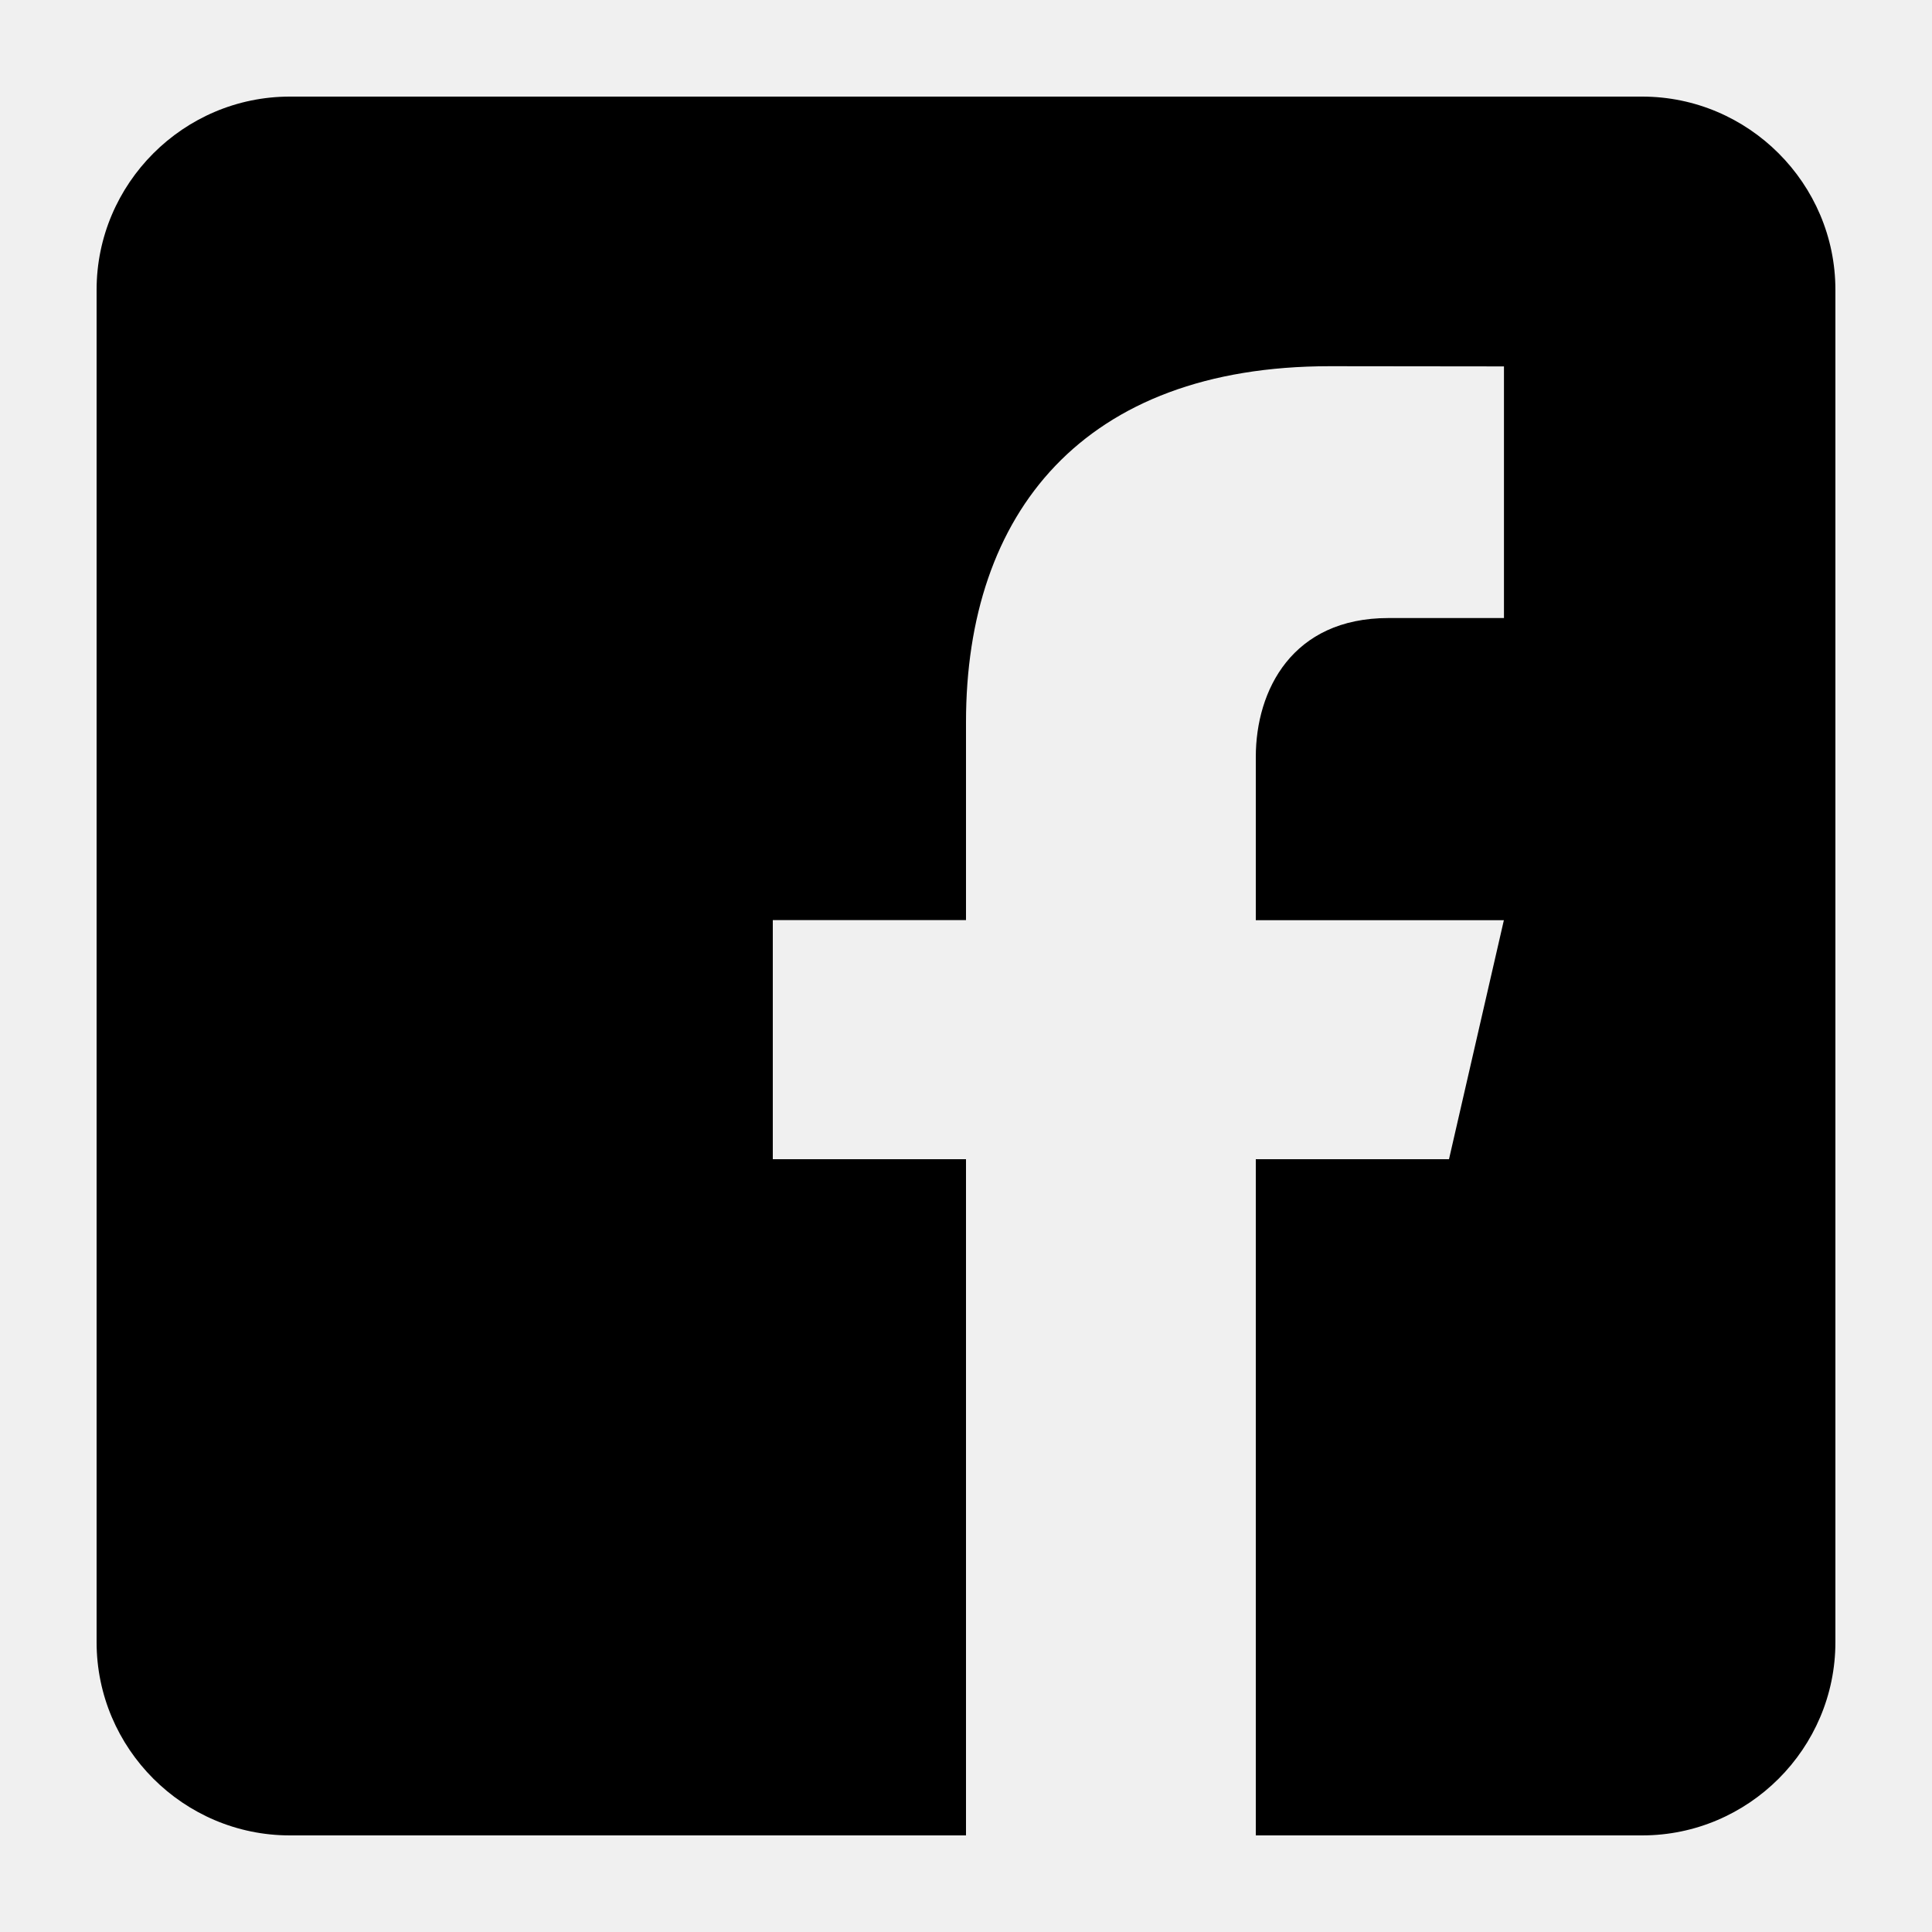
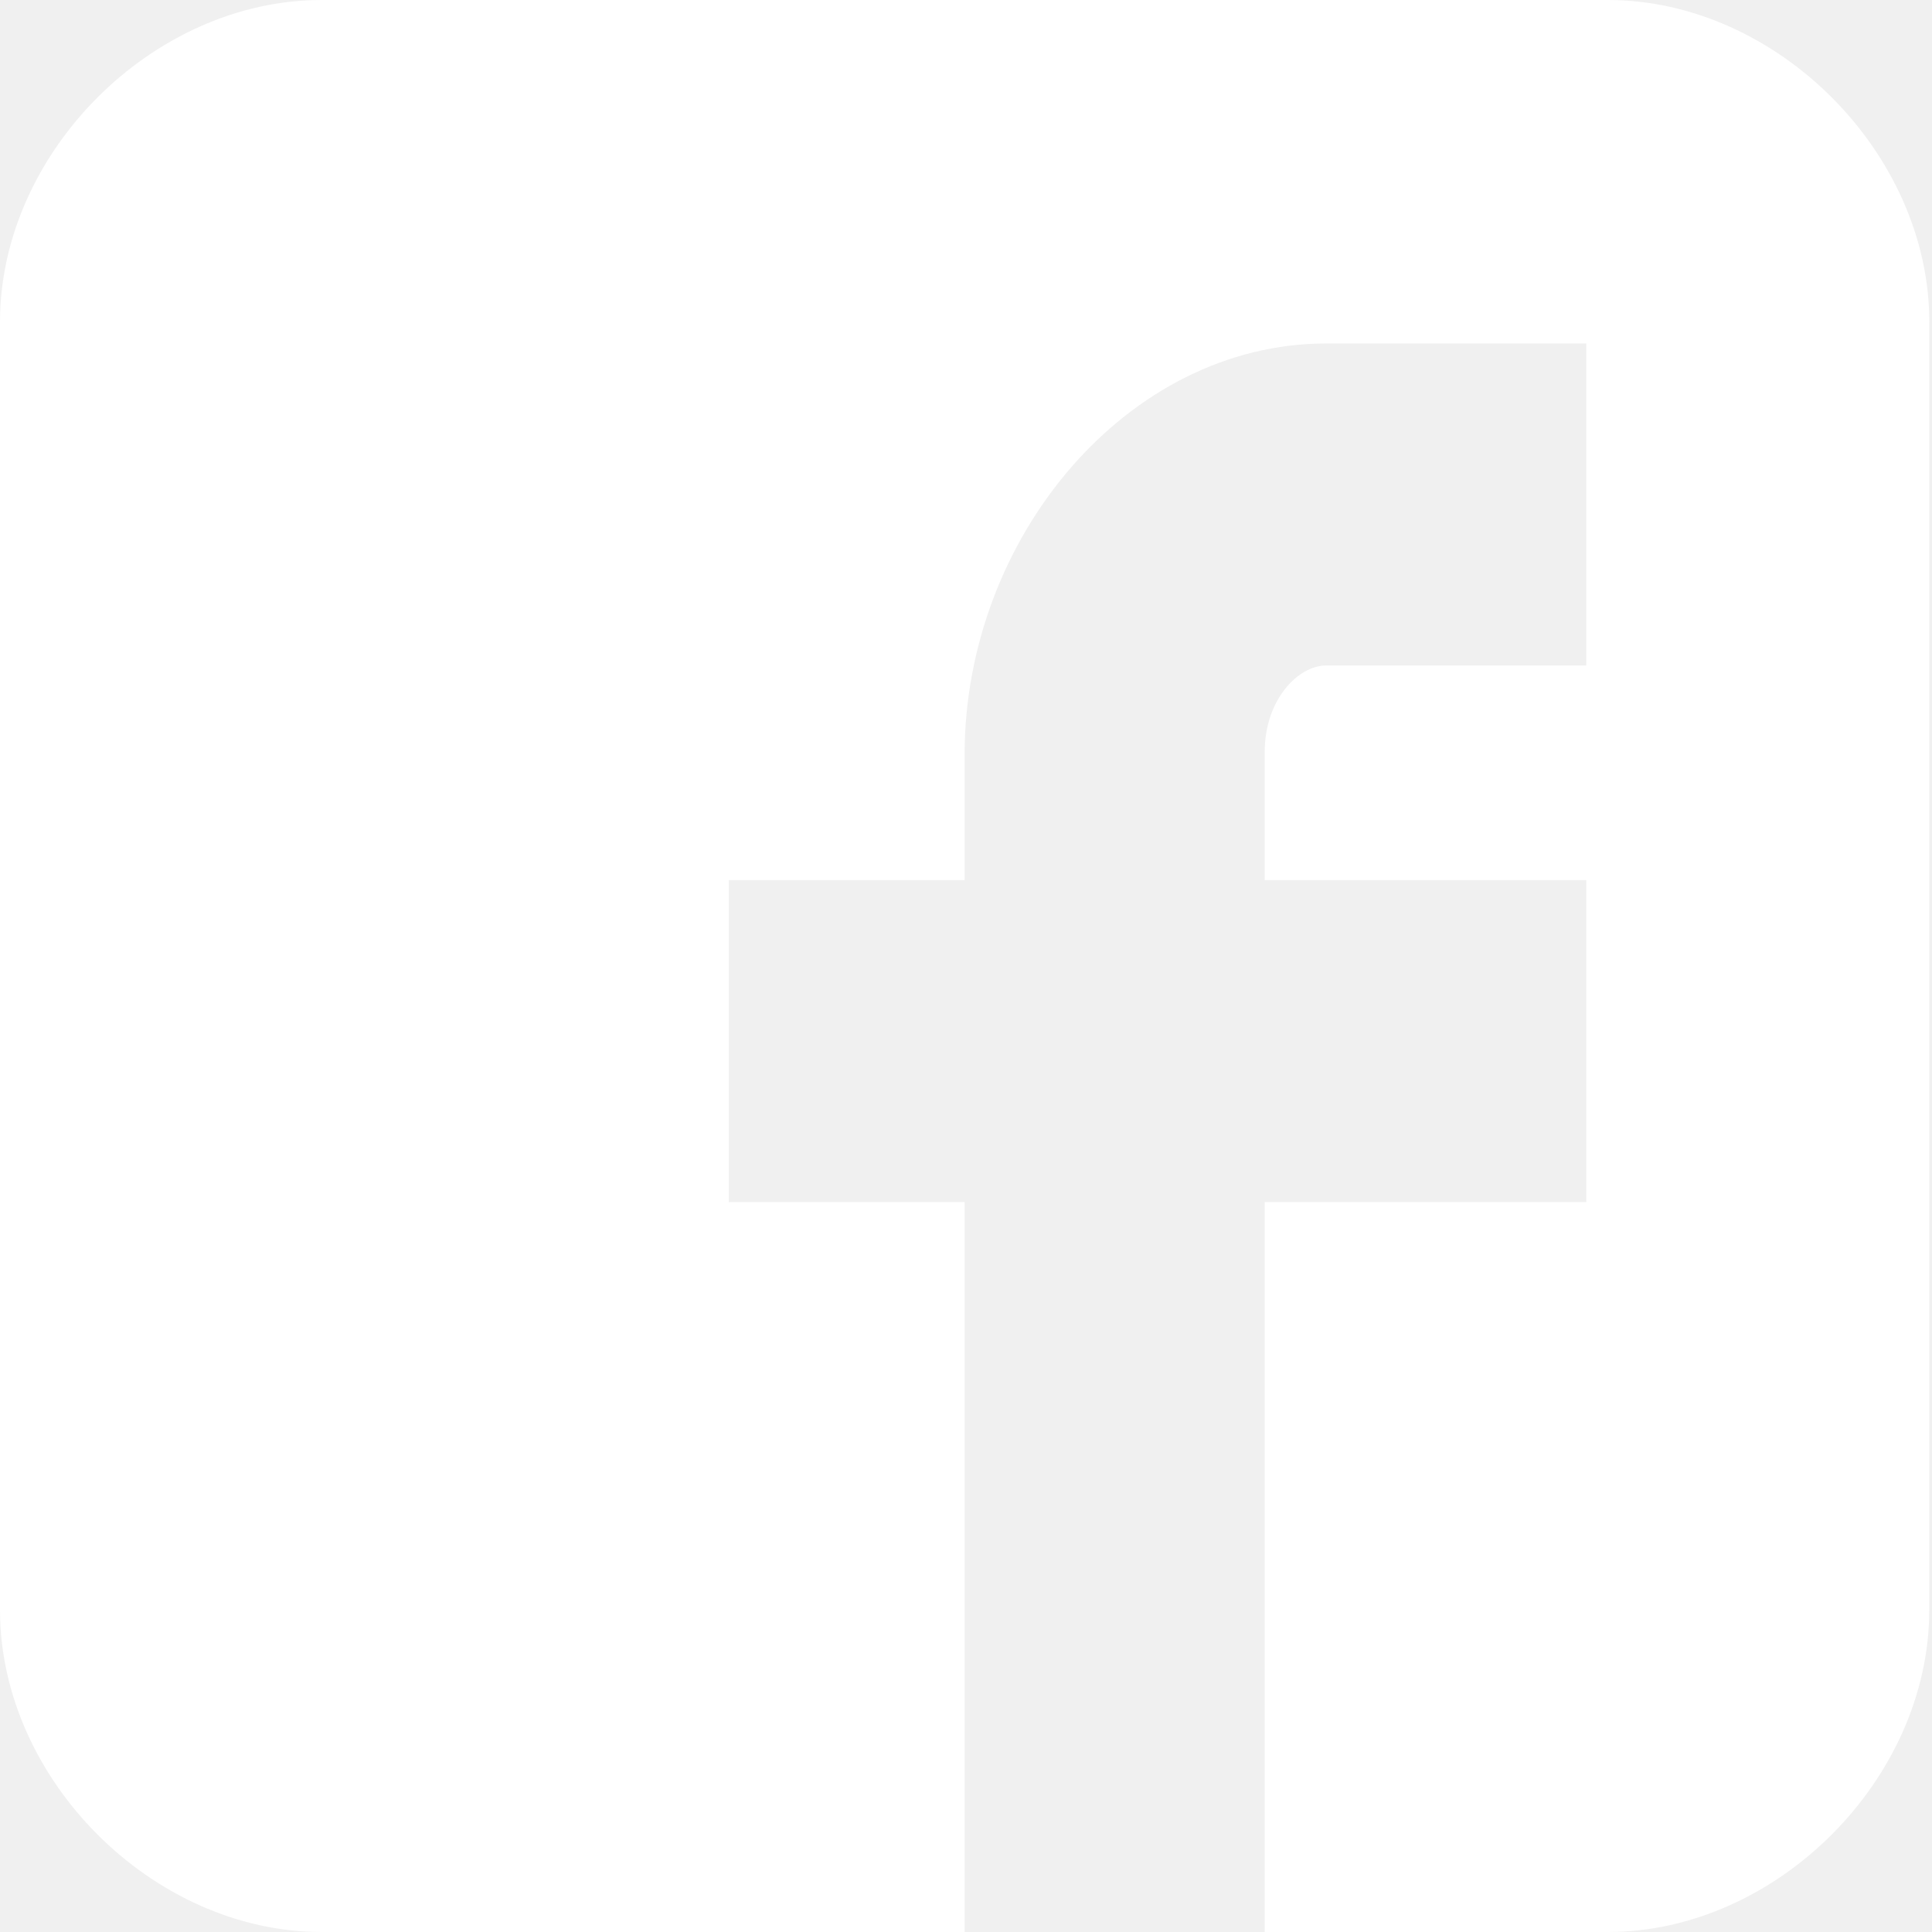
- <svg xmlns="http://www.w3.org/2000/svg" version="1.1" id="Facebook" x="0px" y="0px" viewBox="0 0 20 20" enable-background="new 0 0 20 20" xml:space="preserve">
-   <path d="M17,1H3C1.9,1,1,1.9,1,3v14c0,1.101,0.9,2,2,2h7v-7H8V9.525h2V7.475c0-2.164,1.212-3.684,3.766-3.684l1.803,0.002v2.605  h-1.197C13.378,6.398,13,7.144,13,7.836v1.69h2.568L15,12h-2v7h4c1.1,0,2-0.899,2-2V3C19,1.9,18.1,1,17,1z" />
+ <svg xmlns="http://www.w3.org/2000/svg" width="100%" height="100%" viewBox="0 0 36 36">
+   <path fill="#FFF" fill-rule="nonzero" d="M35.95 6c0-3.152-2.843-6-5.992-6H5.992C2.842 0 0 2.848 0 6v24c0 3.152 2.842 6 5.992 6h11.983V22.4H13.58v-6h4.394v-2.338c0-4.031 3.023-7.662 6.74-7.662h4.844v6h-4.844c-.53 0-1.148.644-1.148 1.61v2.39h5.992v6h-5.992V36h6.391c3.15 0 5.992-2.848 5.992-6V6z" />
</svg>
